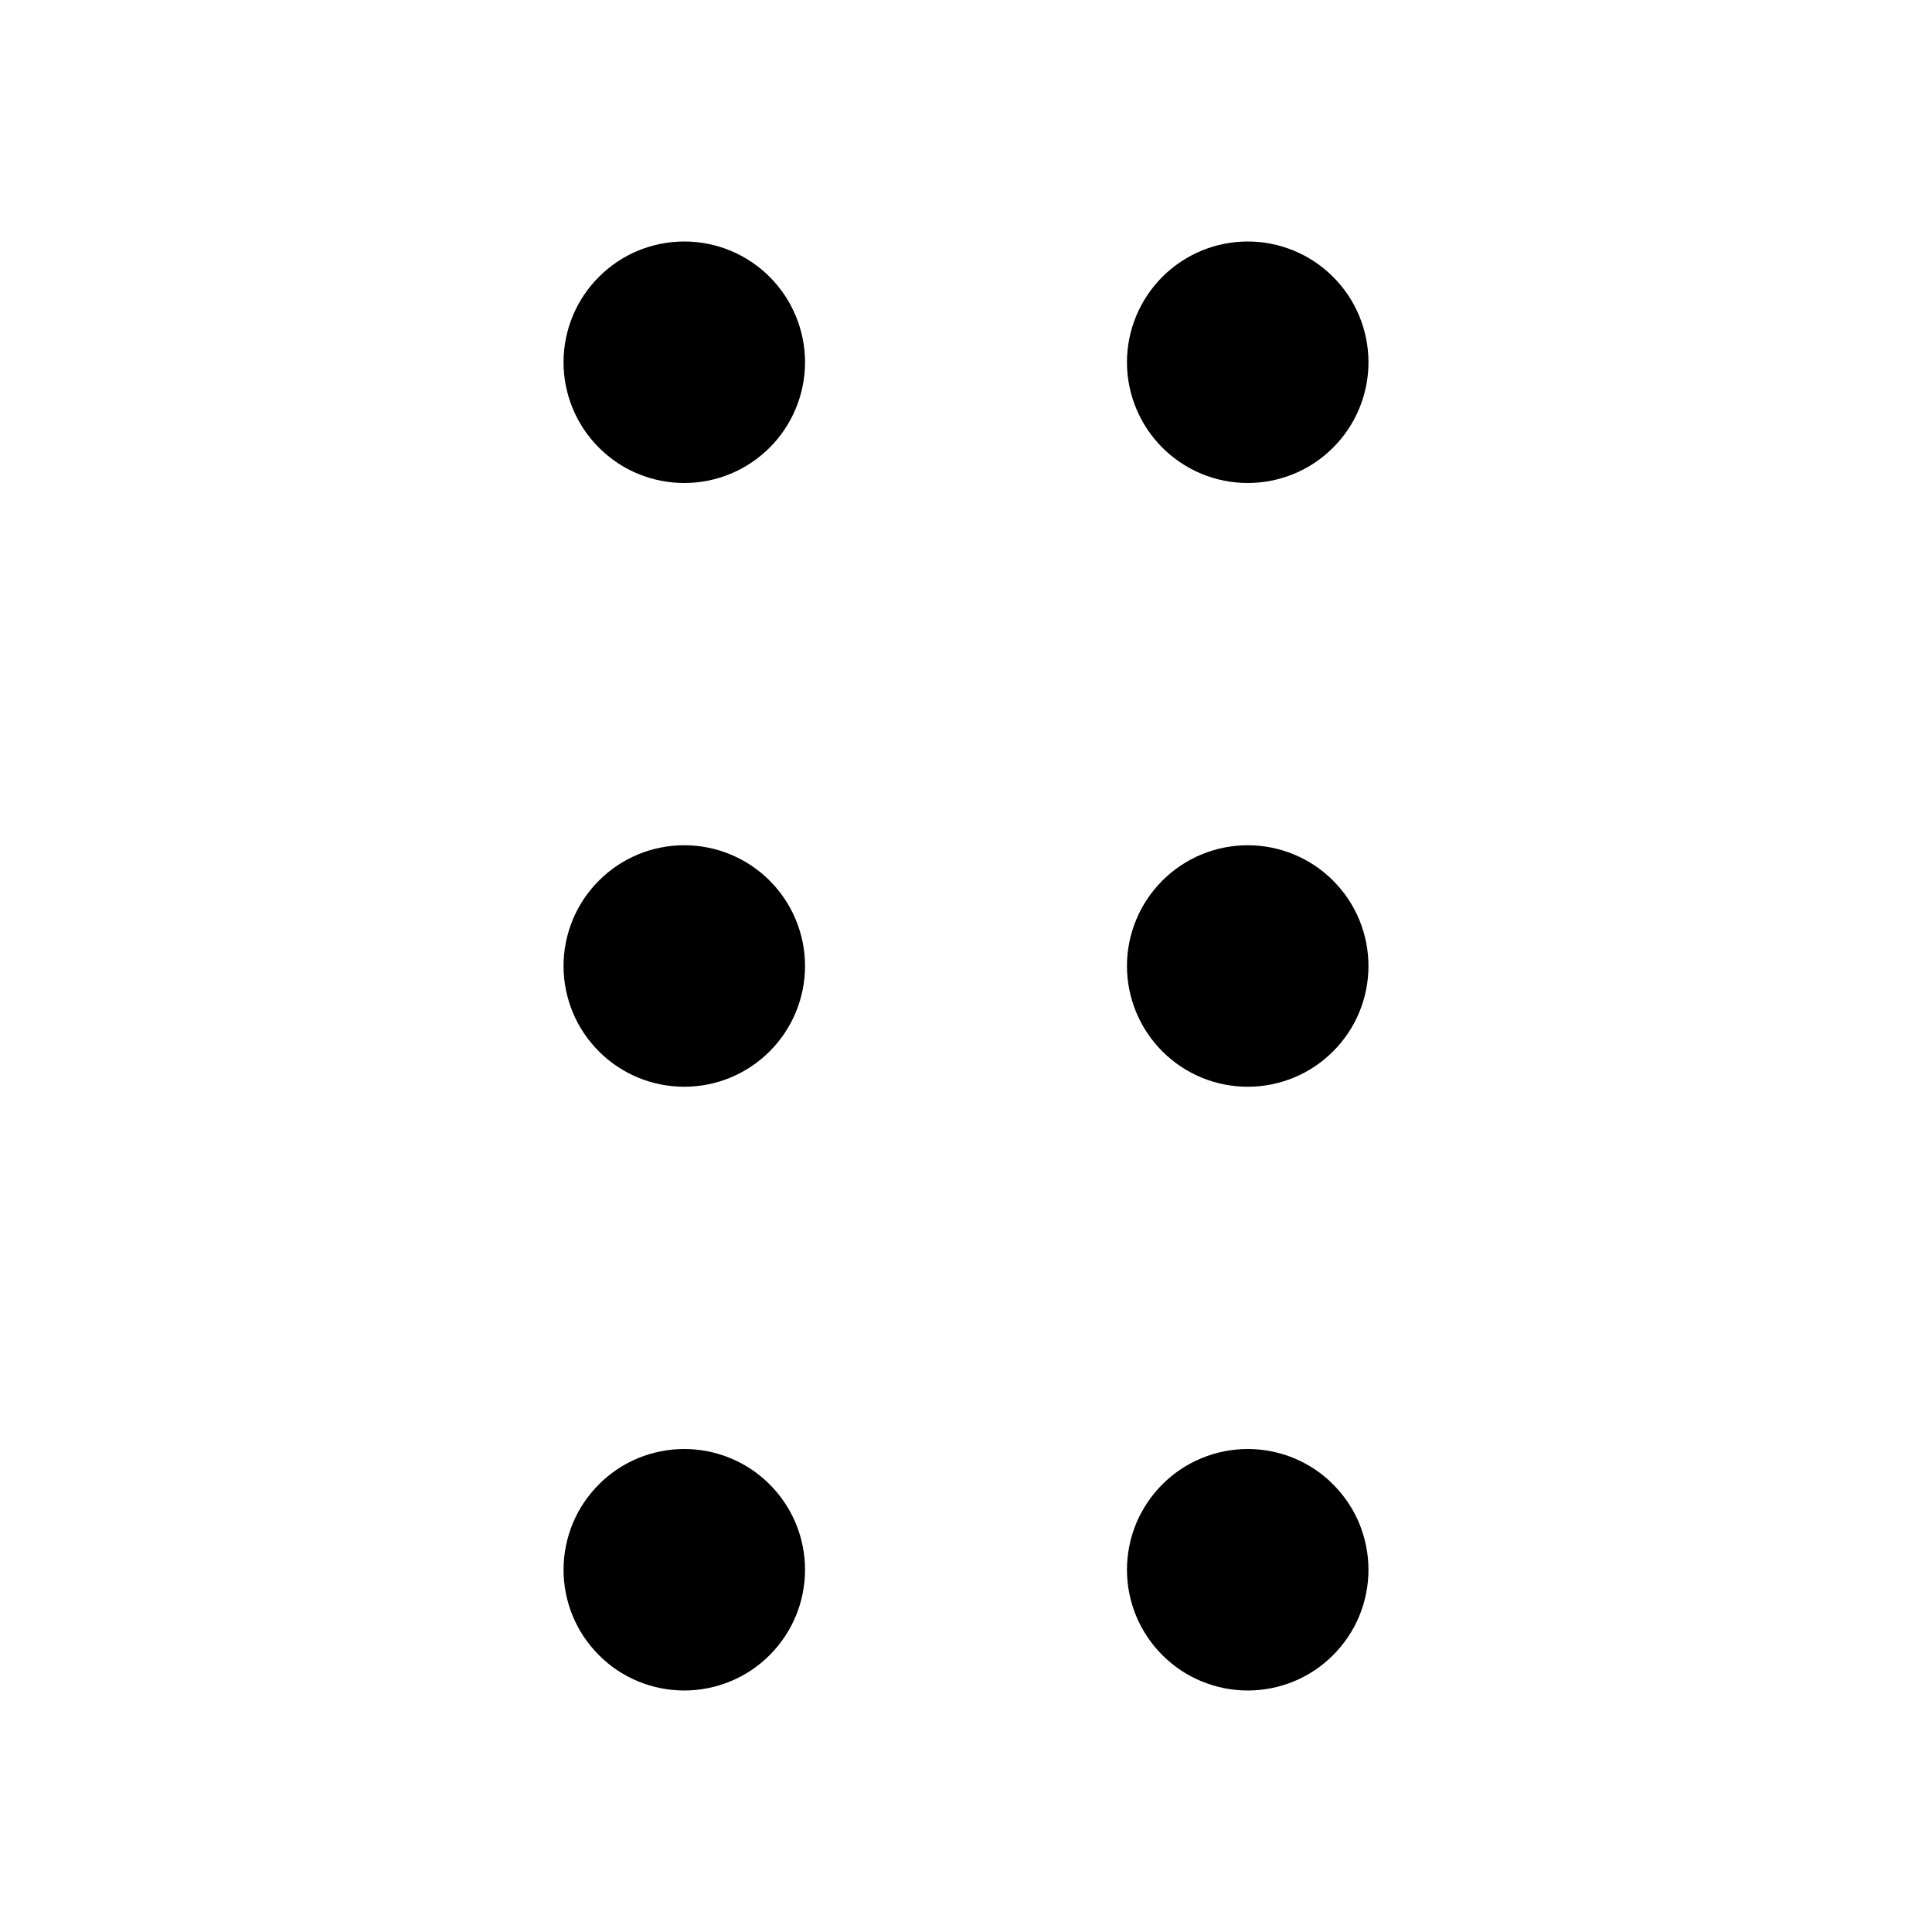
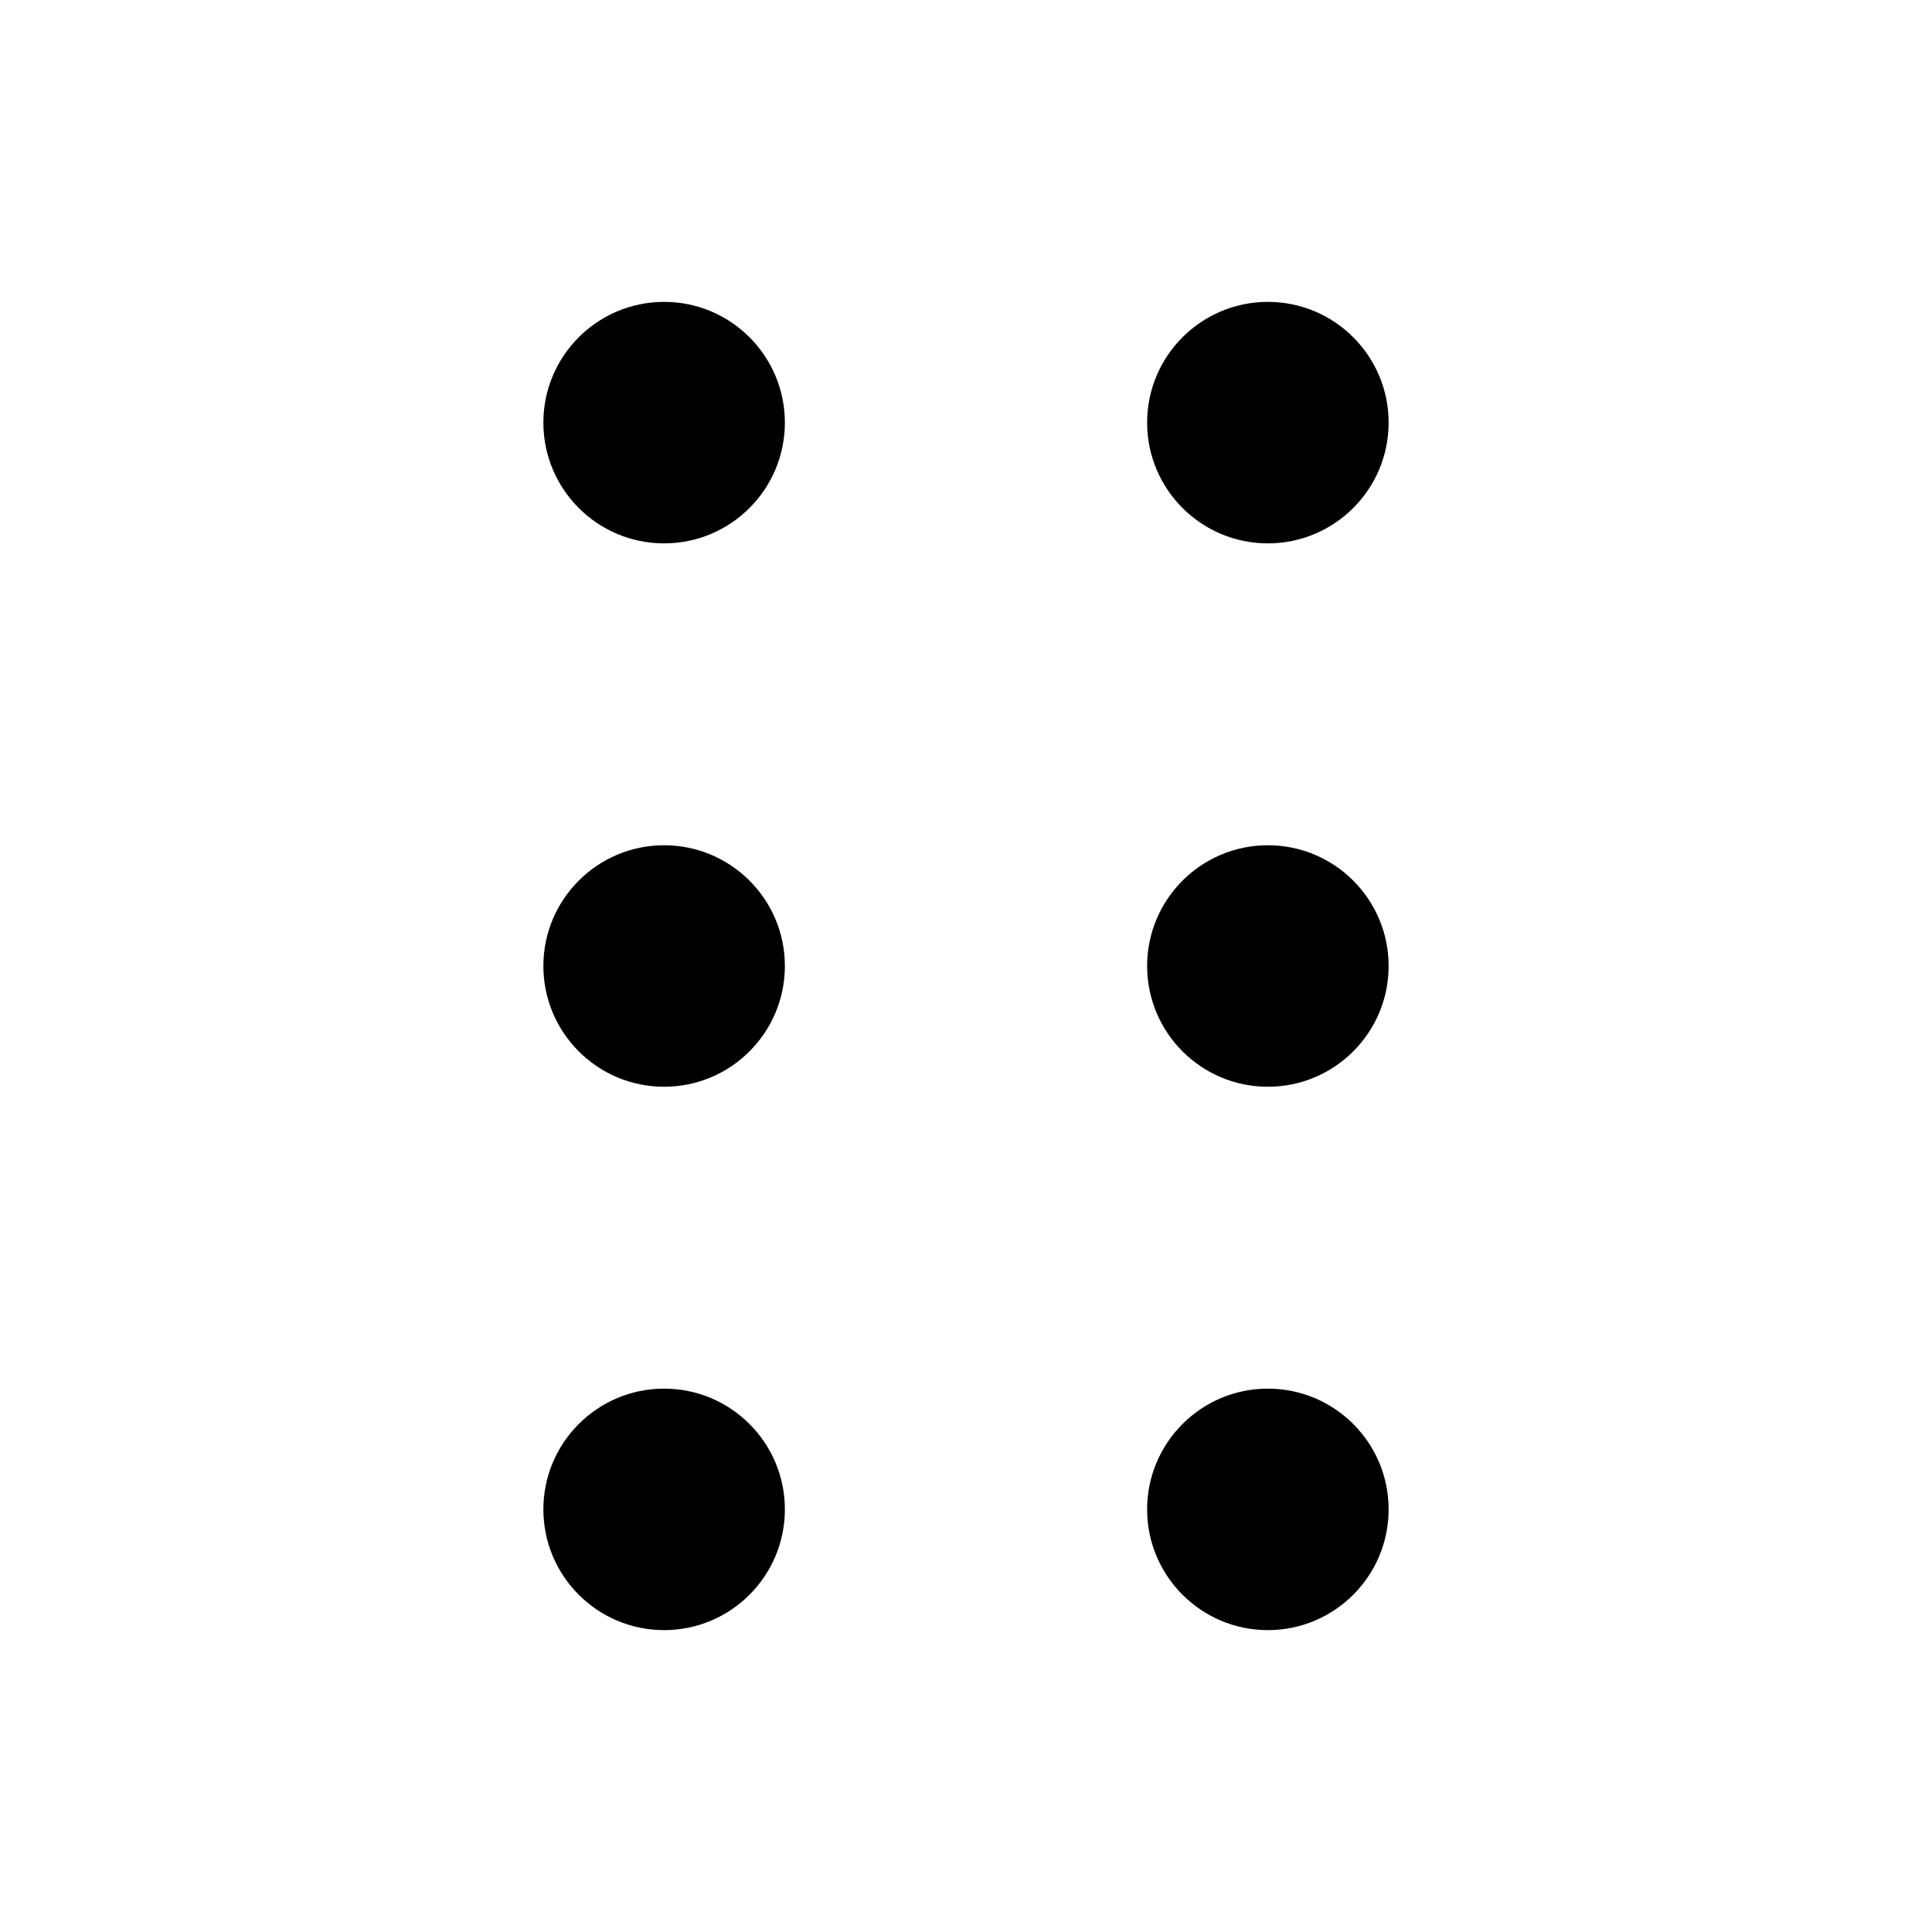
- <svg xmlns="http://www.w3.org/2000/svg" width="16" height="16" viewBox="0 0 16 16">
-   <path d="M5.667 14C5.798 14 5.928 13.974 6.049 13.924C6.171 13.874 6.281 13.8 6.374 13.707C6.467 13.614 6.54 13.504 6.591 13.383C6.641 13.261 6.667 13.131 6.667 13C6.667 12.869 6.641 12.739 6.591 12.617C6.54 12.496 6.467 12.386 6.374 12.293C6.281 12.2 6.171 12.126 6.049 12.076C5.928 12.026 5.798 12 5.667 12C5.535 12 5.405 12.026 5.284 12.076C5.163 12.126 5.052 12.2 4.96 12.293C4.867 12.386 4.793 12.496 4.743 12.617C4.693 12.739 4.667 12.869 4.667 13C4.667 13.131 4.693 13.261 4.743 13.383C4.793 13.504 4.867 13.614 4.96 13.707C5.052 13.8 5.163 13.874 5.284 13.924C5.405 13.974 5.535 14 5.667 14ZM5.667 9C5.932 9 6.186 8.895 6.374 8.707C6.561 8.52 6.667 8.265 6.667 8C6.667 7.735 6.561 7.48 6.374 7.293C6.186 7.105 5.932 7 5.667 7C5.401 7 5.147 7.105 4.96 7.293C4.772 7.48 4.667 7.735 4.667 8C4.667 8.265 4.772 8.52 4.96 8.707C5.147 8.895 5.401 9 5.667 9ZM5.667 4C5.932 4 6.186 3.895 6.374 3.707C6.561 3.52 6.667 3.265 6.667 3C6.667 2.735 6.561 2.48 6.374 2.293C6.186 2.105 5.932 2 5.667 2C5.401 2 5.147 2.105 4.96 2.293C4.772 2.48 4.667 2.735 4.667 3C4.667 3.265 4.772 3.52 4.96 3.707C5.147 3.895 5.401 4 5.667 4Z" />
-   <path d="M10.333 14C10.465 14 10.595 13.974 10.716 13.924C10.837 13.874 10.948 13.8 11.04 13.707C11.133 13.614 11.207 13.504 11.257 13.383C11.307 13.261 11.333 13.131 11.333 13C11.333 12.869 11.307 12.739 11.257 12.617C11.207 12.496 11.133 12.386 11.04 12.293C10.948 12.2 10.837 12.126 10.716 12.076C10.595 12.026 10.465 12 10.333 12C10.202 12 10.072 12.026 9.951 12.076C9.829 12.126 9.719 12.2 9.626 12.293C9.533 12.386 9.46 12.496 9.409 12.617C9.359 12.739 9.333 12.869 9.333 13C9.333 13.131 9.359 13.261 9.409 13.383C9.46 13.504 9.533 13.614 9.626 13.707C9.719 13.8 9.829 13.874 9.951 13.924C10.072 13.974 10.202 14 10.333 14ZM10.333 9C10.598 9 10.853 8.895 11.04 8.707C11.228 8.52 11.333 8.265 11.333 8C11.333 7.735 11.228 7.48 11.04 7.293C10.853 7.105 10.598 7 10.333 7C10.068 7 9.814 7.105 9.626 7.293C9.439 7.48 9.333 7.735 9.333 8C9.333 8.265 9.439 8.52 9.626 8.707C9.814 8.895 10.068 9 10.333 9ZM10.333 4C10.598 4 10.853 3.895 11.04 3.707C11.228 3.52 11.333 3.265 11.333 3C11.333 2.735 11.228 2.48 11.04 2.293C10.853 2.105 10.598 2 10.333 2C10.068 2 9.814 2.105 9.626 2.293C9.439 2.48 9.333 2.735 9.333 3C9.333 3.265 9.439 3.52 9.626 3.707C9.814 3.895 10.068 4 10.333 4Z" />
+ <svg xmlns="http://www.w3.org/2000/svg" width="24" height="24" viewBox="0 0 24 24">
+   <path d="M8.25 6.75C9.078 6.75 9.75 6.078 9.75 5.25C9.75 4.422 9.078 3.75 8.25 3.75C7.422 3.75 6.75 4.422 6.75 5.25C6.75 6.078 7.422 6.75 8.25 6.75Z" />
+   <path d="M15.75 6.75C16.578 6.75 17.25 6.078 17.25 5.25C17.25 4.422 16.578 3.75 15.75 3.75C14.922 3.75 14.25 4.422 14.25 5.25C14.25 6.078 14.922 6.75 15.75 6.75Z" />
+   <path d="M9.75 12C9.75 12.828 9.078 13.5 8.25 13.5C7.422 13.5 6.75 12.828 6.75 12C6.75 11.172 7.422 10.5 8.25 10.5C9.078 10.5 9.75 11.172 9.75 12Z" />
+   <path d="M8.25 20.25C9.078 20.25 9.75 19.578 9.75 18.75C9.75 17.922 9.078 17.25 8.25 17.25C7.422 17.25 6.75 17.922 6.75 18.75C6.75 19.578 7.422 20.25 8.25 20.25Z" />
+   <path d="M17.25 12C17.25 12.828 16.578 13.5 15.75 13.5C14.922 13.5 14.25 12.828 14.25 12C14.25 11.172 14.922 10.5 15.75 10.5C16.578 10.5 17.25 11.172 17.25 12Z" />
+   <path d="M15.75 20.25C16.578 20.25 17.25 19.578 17.25 18.75C17.25 17.922 16.578 17.25 15.75 17.25C14.922 17.25 14.25 17.922 14.25 18.75C14.25 19.578 14.922 20.25 15.75 20.25Z" />
</svg>
